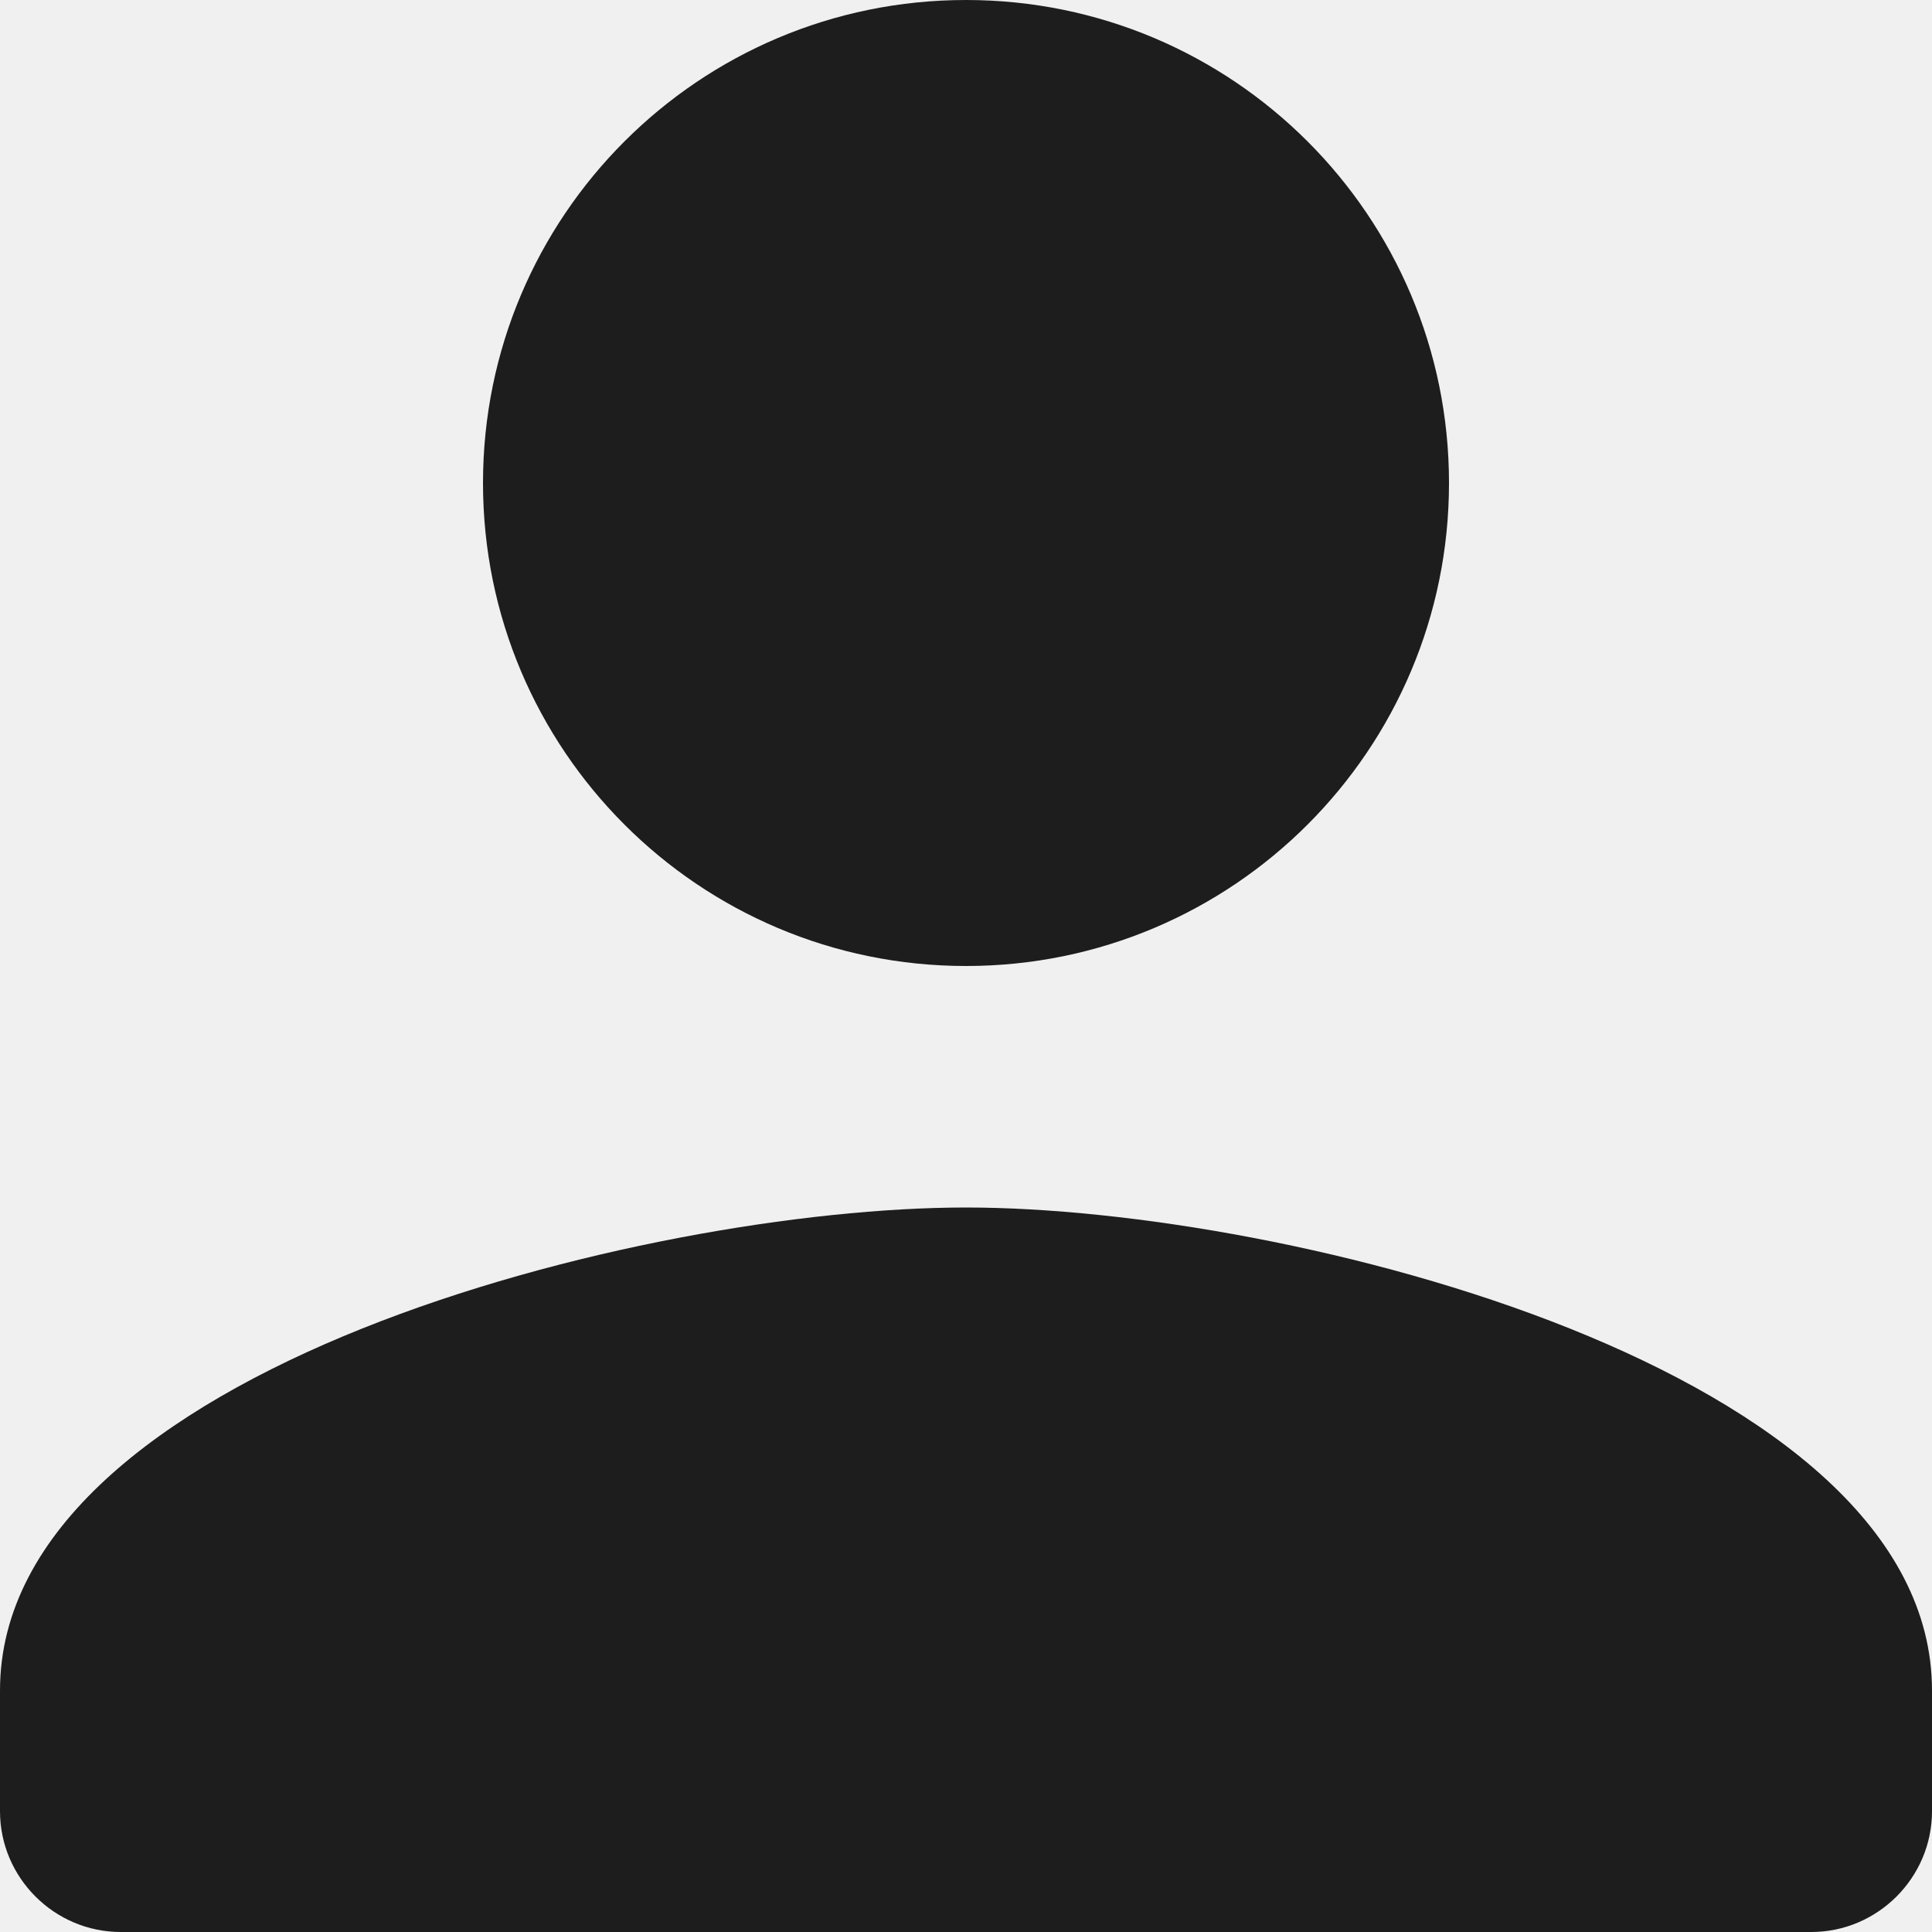
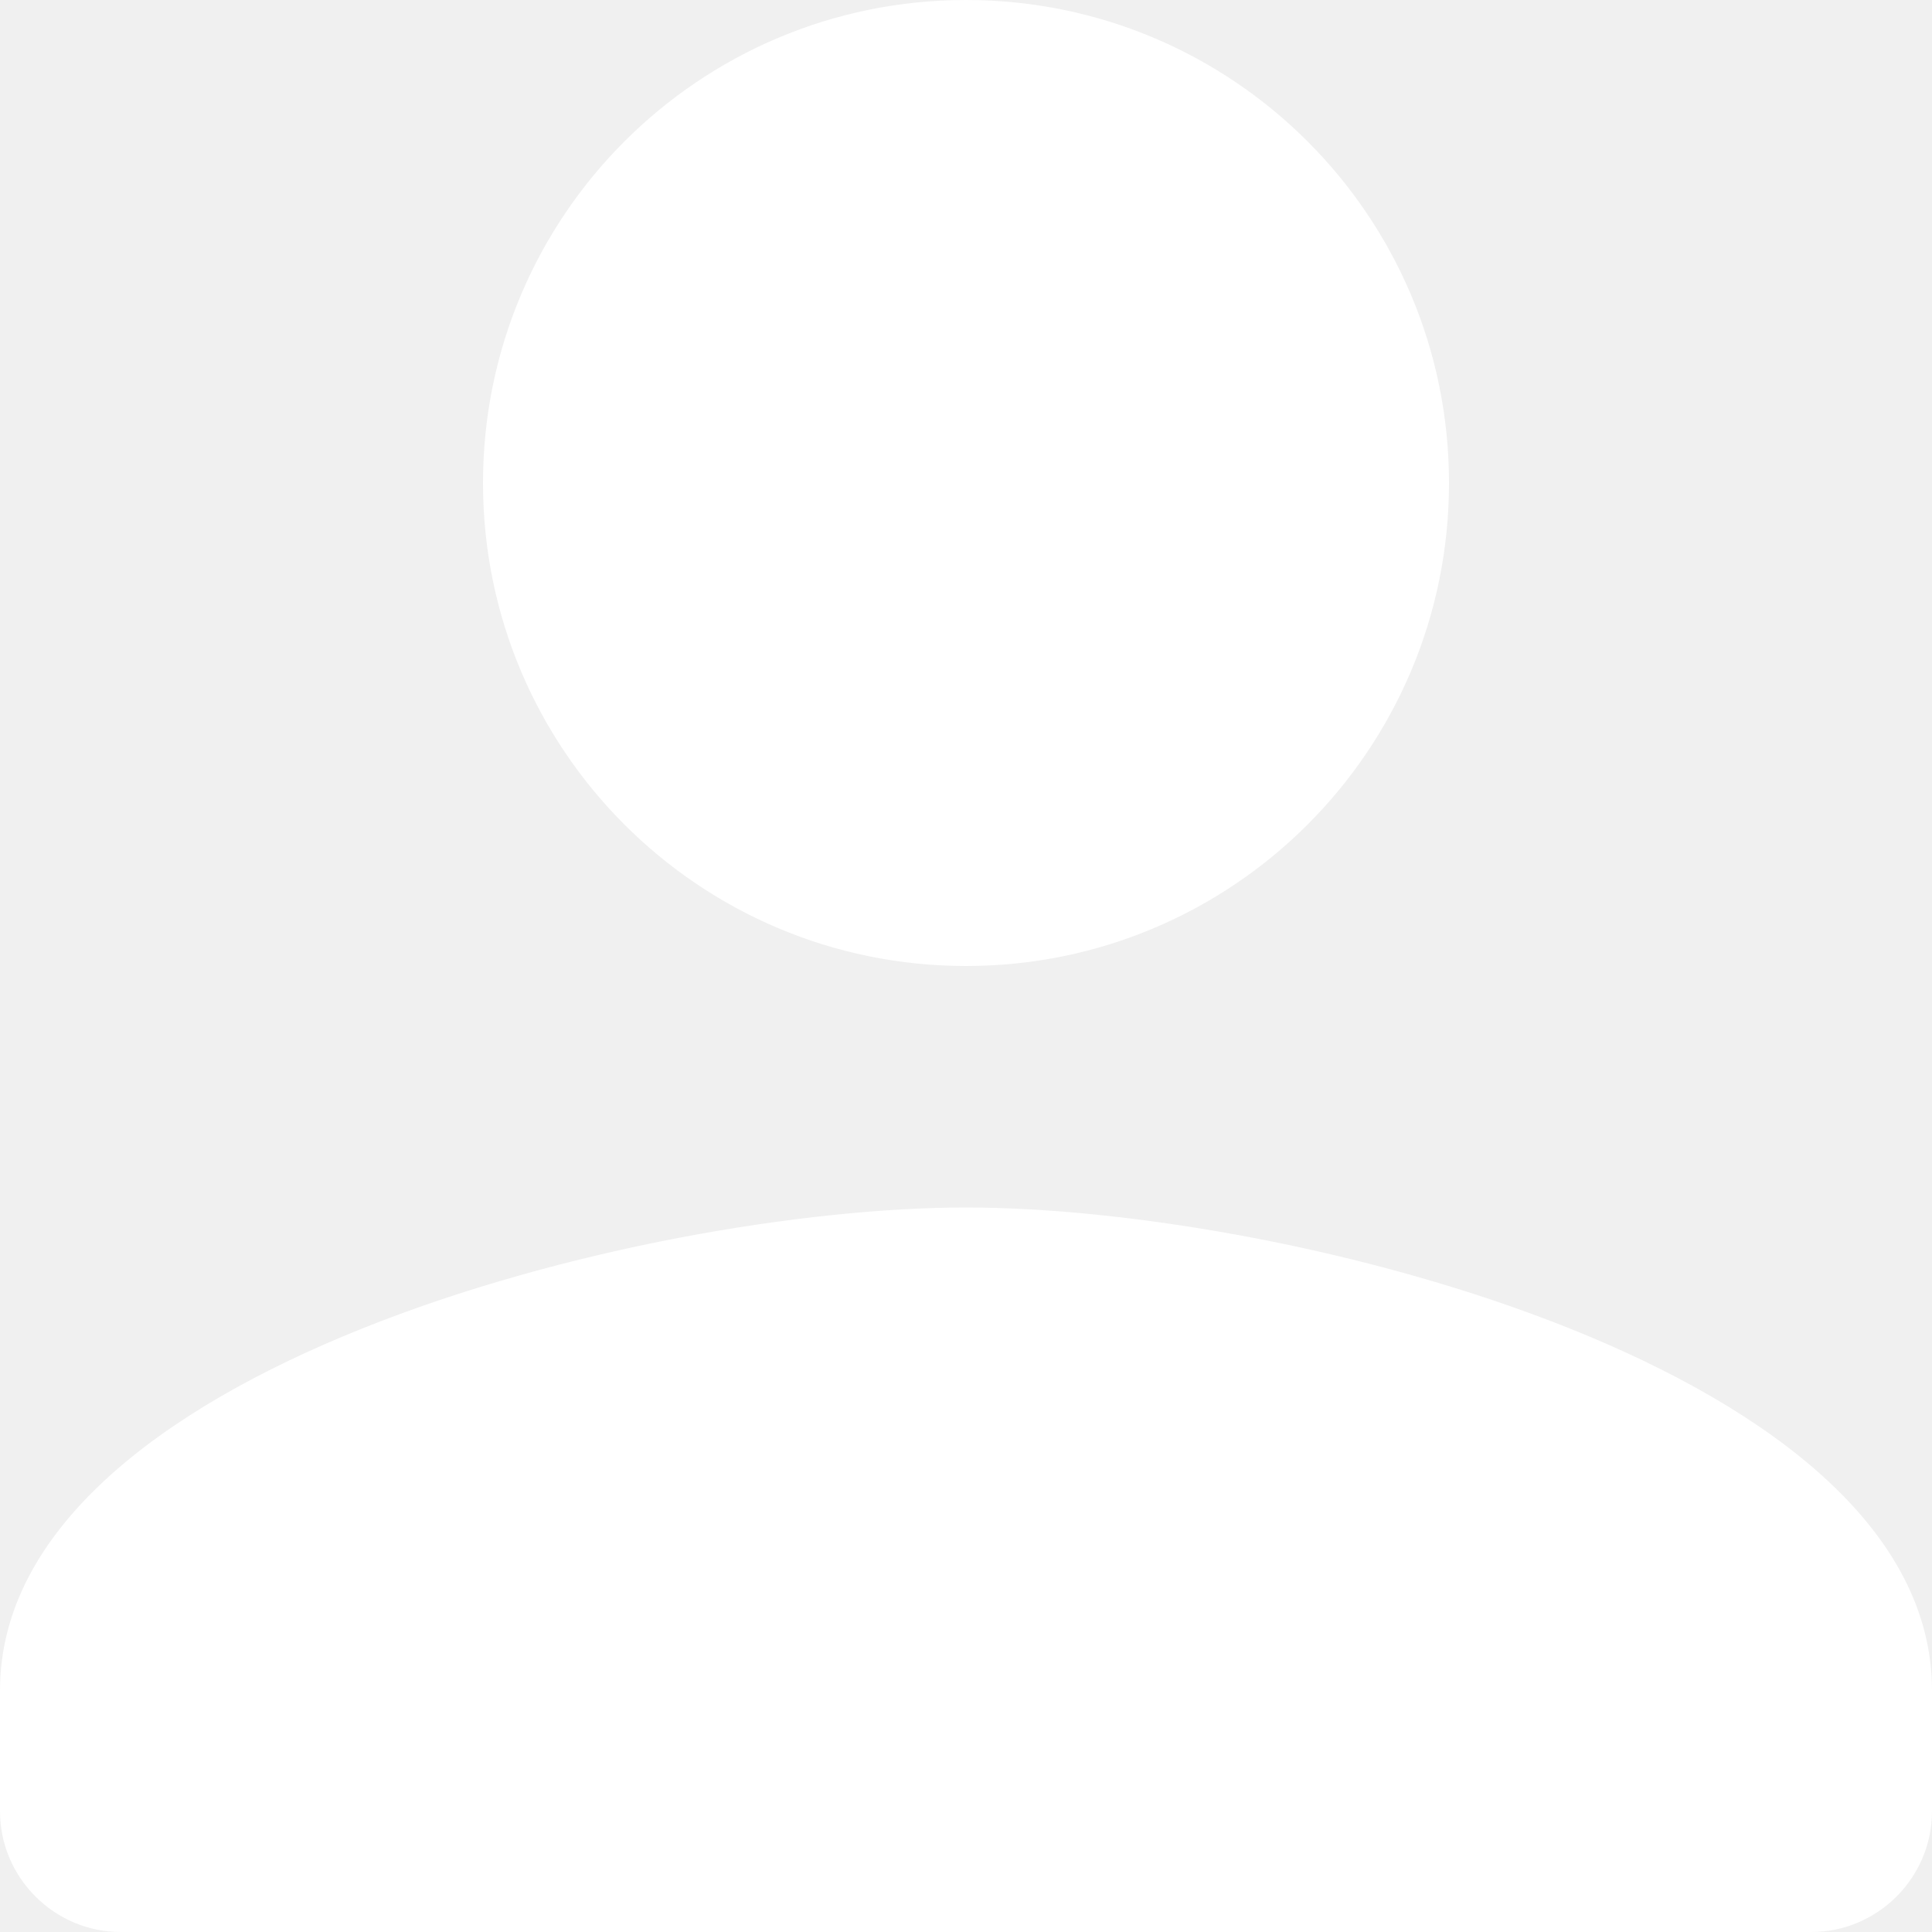
<svg xmlns="http://www.w3.org/2000/svg" width="16px" height="16px" viewBox="0 0 16 16" version="1.1">
  <g id="Icons" stroke="none" stroke-width="1" fill="none" fill-rule="evenodd">
    <g id="Rounded" transform="translate(-138, -4102)">
      <g id="Social" transform="translate(100, 4044)">
        <g id="-Round-/-Social-/-person" transform="translate(34, 54)">
          <g>
            <polygon id="Path" points="0 0 24 0 24 24 0 24" />
-             <path d="M12,12 C14.21,12 16,10.21 16,8 C16,5.79 14.21,4 12,4 C9.79,4 8,5.79 8,8 C8,10.21 9.79,12 12,12 Z M12,14 C9.33,14 4,15.34 4,18 L4,19 C4,19.55 4.45,20 5,20 L19,20 C19.55,20 20,19.55 20,19 L20,18 C20,15.34 14.67,14 12,14 Z" id="🔹-Icon-Color" fill="#1D1D1D" />
+             <path d="M12,12 C14.21,12 16,10.21 16,8 C16,5.79 14.21,4 12,4 C9.79,4 8,5.79 8,8 C8,10.21 9.79,12 12,12 Z M12,14 C9.33,14 4,15.34 4,18 L4,19 C4,19.55 4.45,20 5,20 L19,20 C19.55,20 20,19.55 20,19 L20,18 C20,15.34 14.67,14 12,14 Z" id="🔹-Icon-Color" fill="#fff" />
          </g>
        </g>
      </g>
    </g>
  </g>
</svg>
